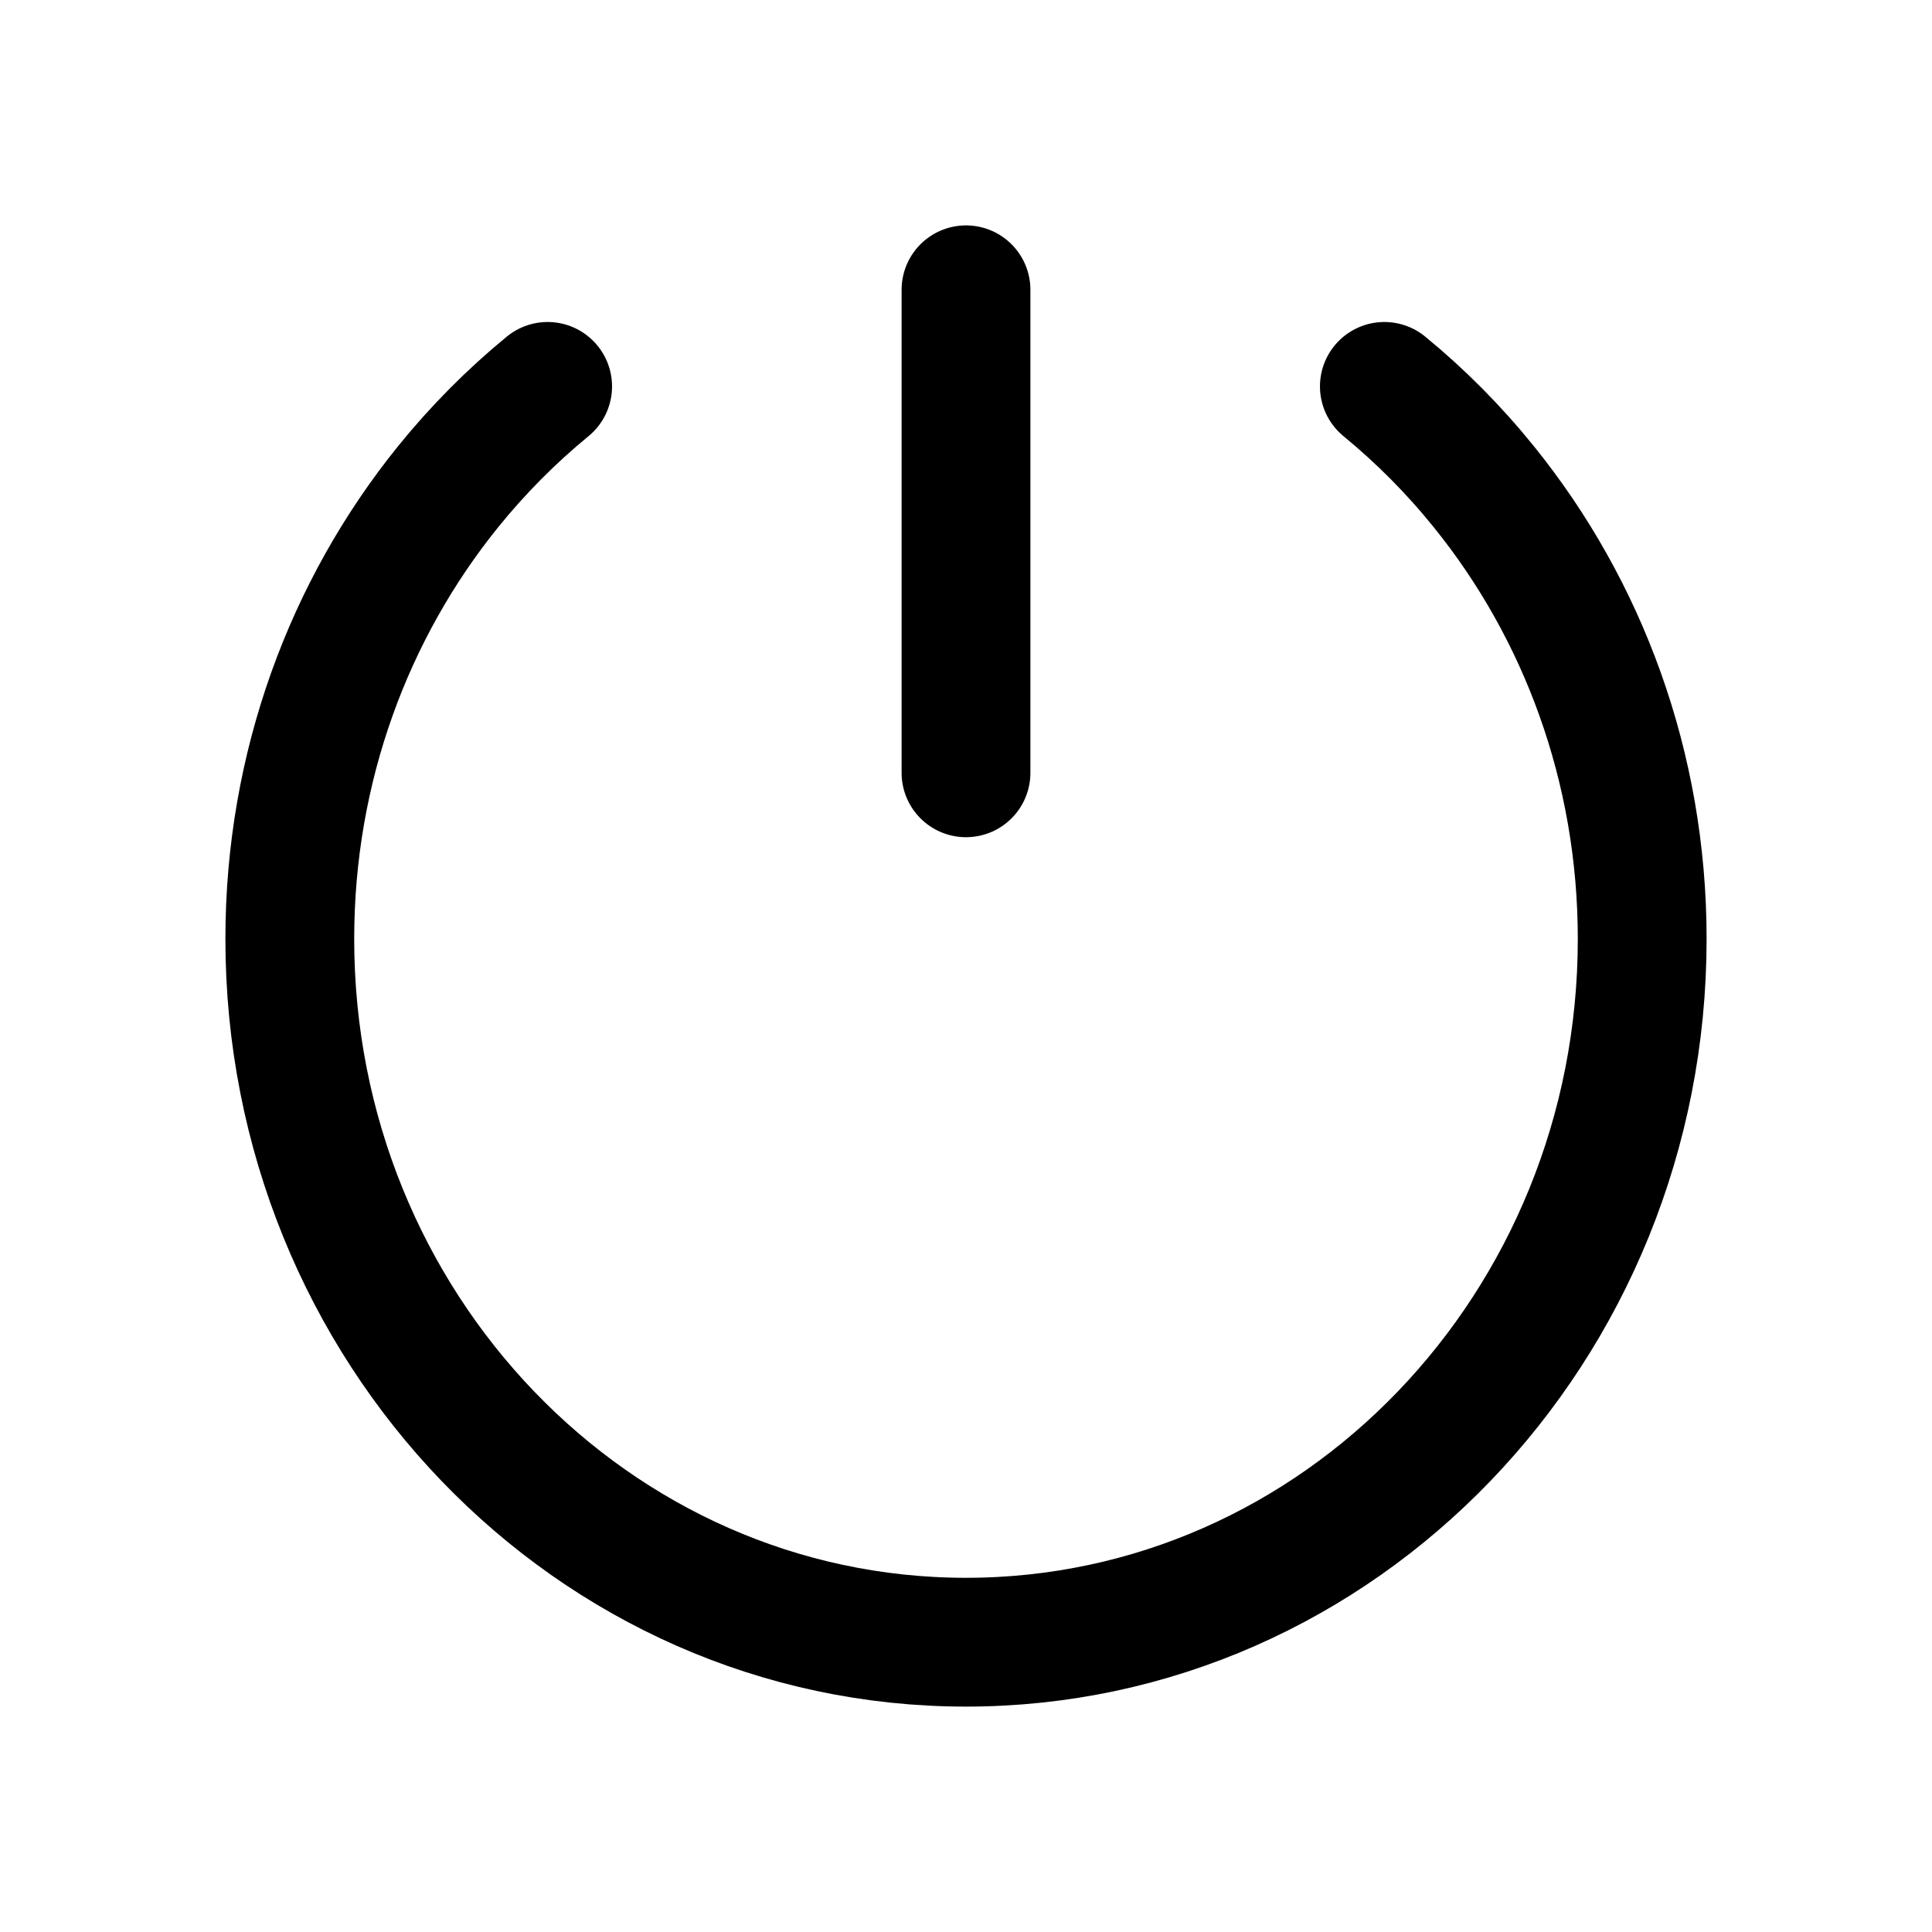
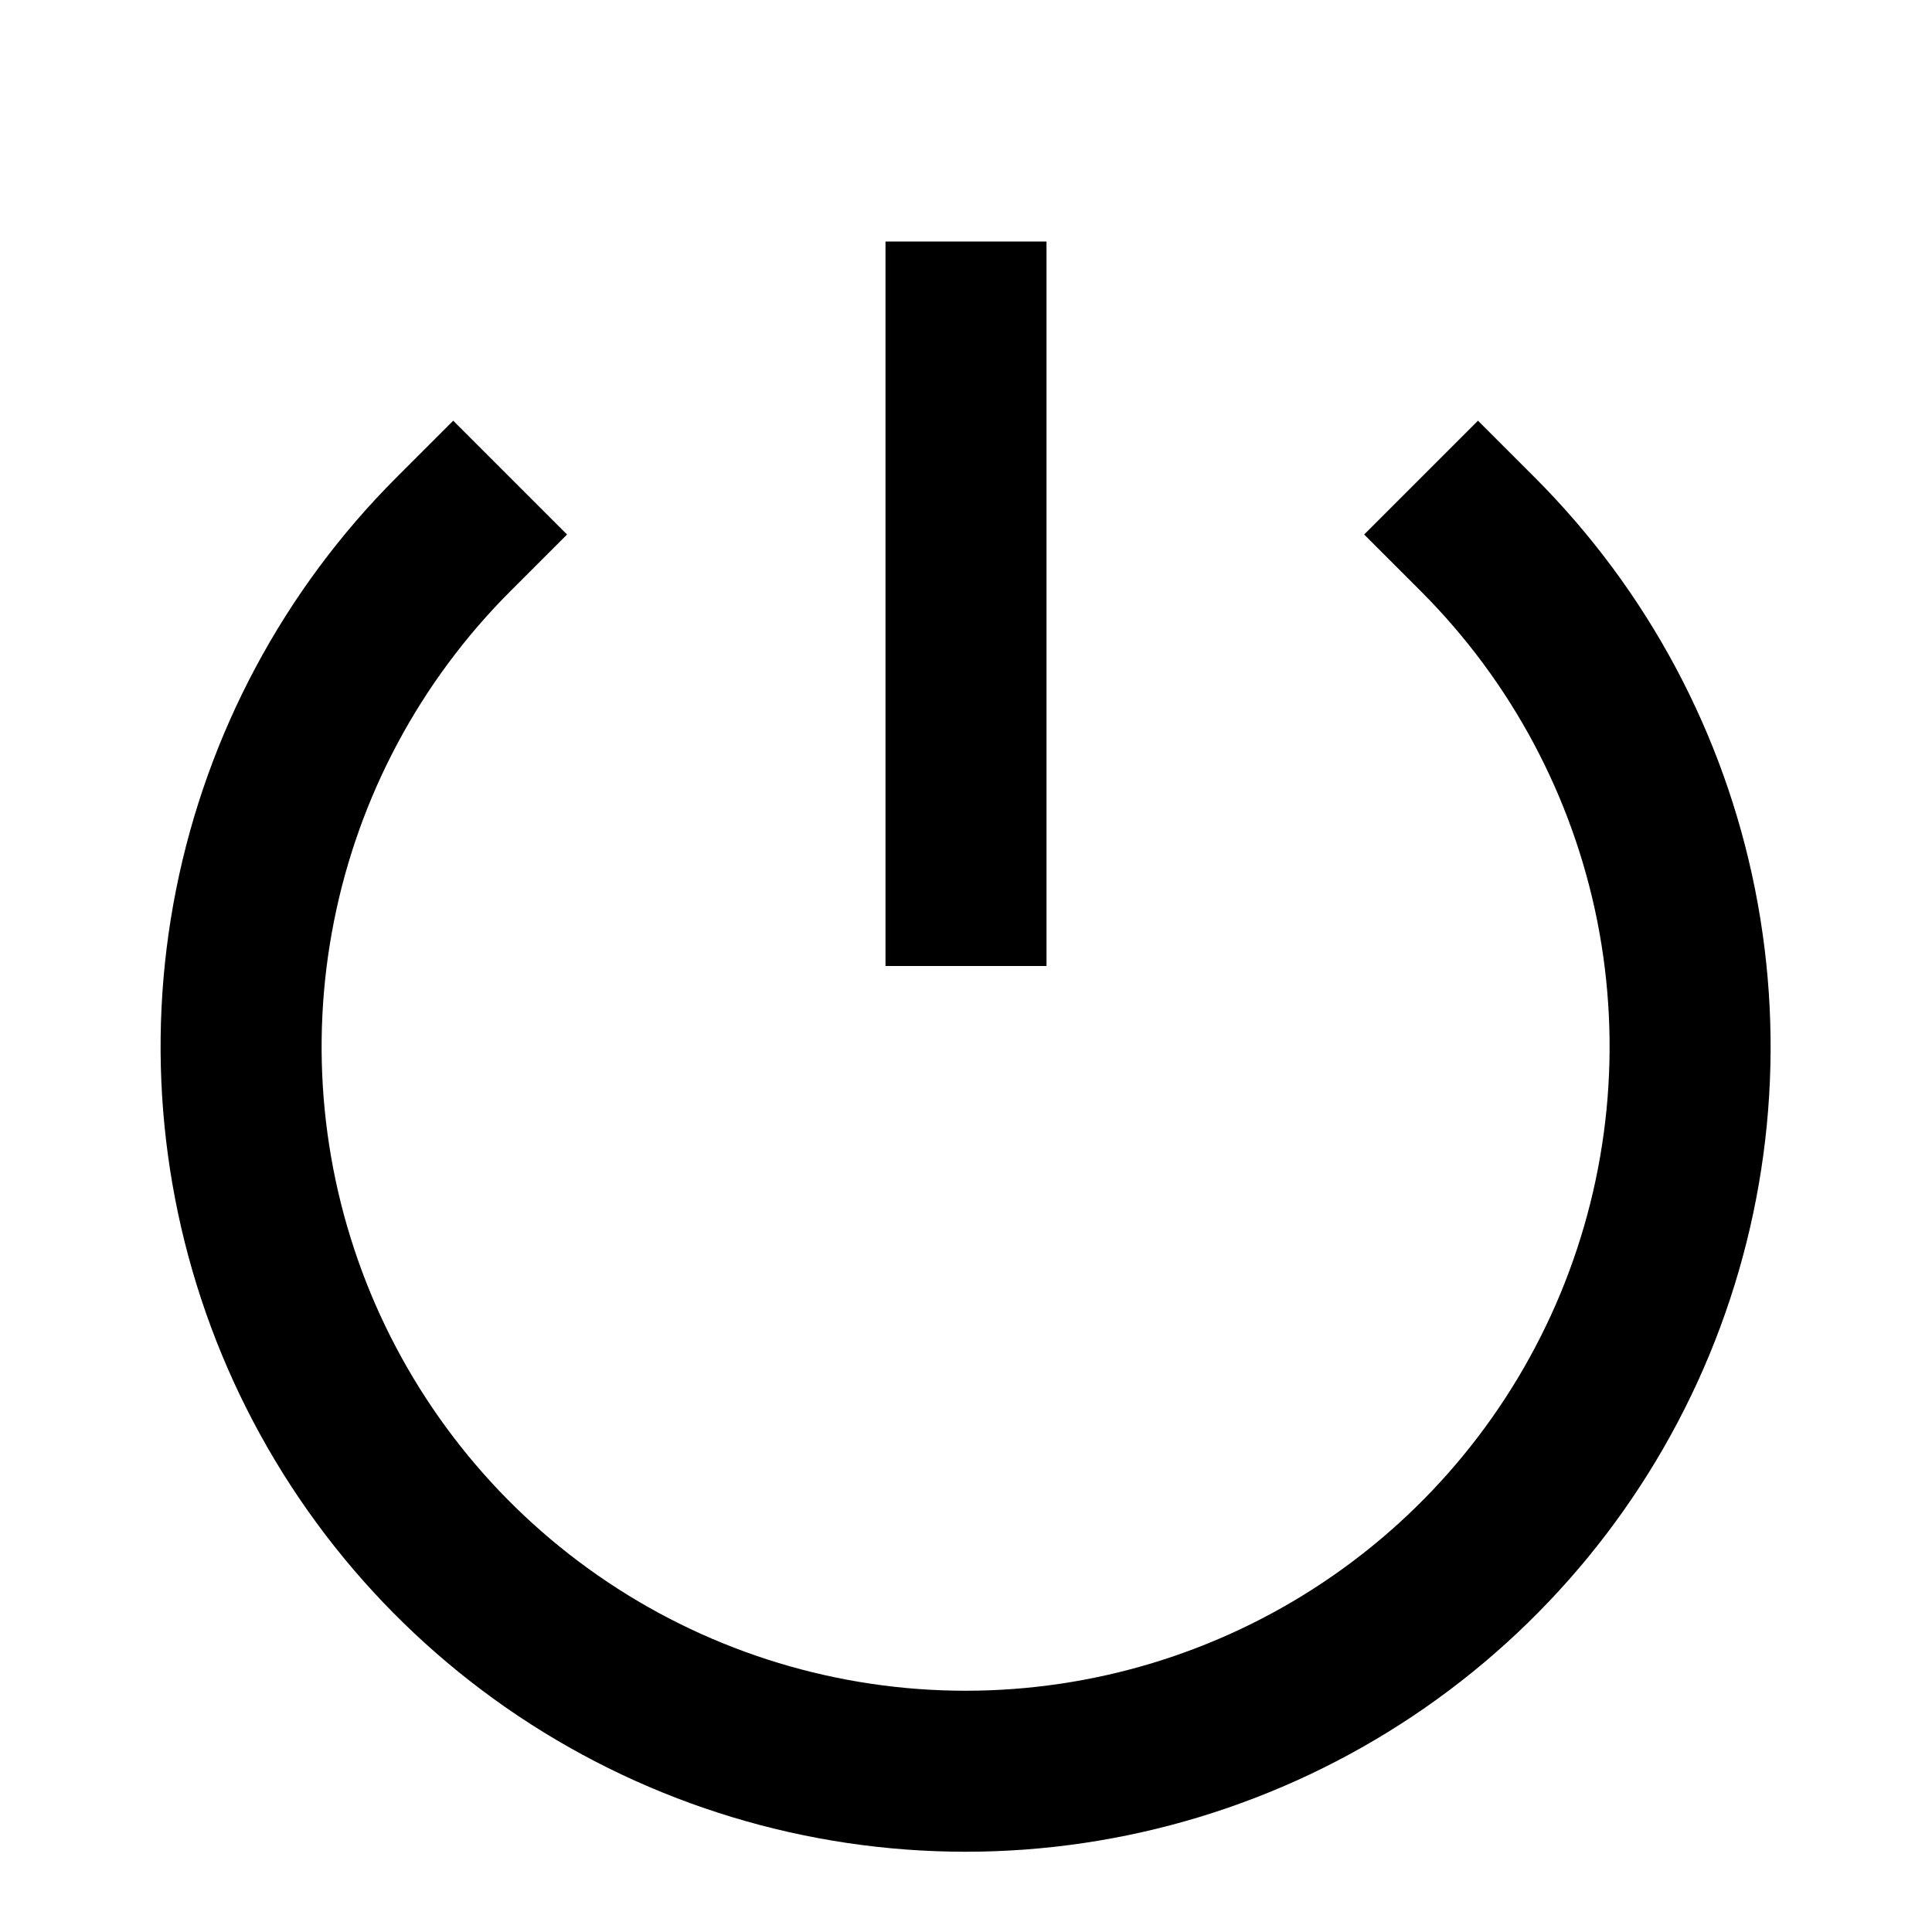
- <svg xmlns="http://www.w3.org/2000/svg" viewBox="0 0 24 24" fill="none">
-   <path d="M17.197 4.8C17.649 5.171 18.064 5.589 18.434 6.048C19.661 7.566 20.4 9.525 20.4 11.664C20.4 16.489 16.639 20.4 12 20.4C7.361 20.4 3.6 16.489 3.6 11.664C3.6 9.525 4.339 7.566 5.565 6.048C5.936 5.589 6.351 5.171 6.803 4.8" stroke="currentColor" stroke-width="1.6" stroke-linecap="round" />
-   <path d="M12 9.6V3.6" stroke="currentColor" stroke-width="1.6" stroke-linecap="round" />
+ <svg xmlns="http://www.w3.org/2000/svg" viewBox="0 0 24 24">
+   <path fill-rule="evenodd" clip-rule="evenodd" d="M13 3V12H11V3H13ZM7.044 6.64L6.337 7.347C5.219 8.466 4.457 9.891 4.149 11.443C3.84 12.995 3.999 14.603 4.604 16.065C5.21 17.527 6.235 18.776 7.551 19.655C8.866 20.534 10.413 21.003 11.995 21.003C13.577 21.003 15.124 20.534 16.439 19.655C17.755 18.776 18.78 17.527 19.386 16.065C19.991 14.603 20.15 12.995 19.842 11.443C19.533 9.891 18.771 8.466 17.653 7.347L16.946 6.64L18.36 5.226L19.067 5.933C20.465 7.332 21.418 9.114 21.803 11.053C22.189 12.993 21.991 15.003 21.234 16.831C20.477 18.658 19.195 20.219 17.55 21.318C15.906 22.416 13.973 23.003 11.995 23.003C10.017 23.003 8.084 22.416 6.44 21.318C4.795 20.219 3.514 18.658 2.757 16.831C2 15.003 1.801 12.993 2.187 11.053C2.573 9.114 3.525 7.332 4.923 5.933L5.63 5.226L7.044 6.64Z" fill="currentColor" />
</svg>
